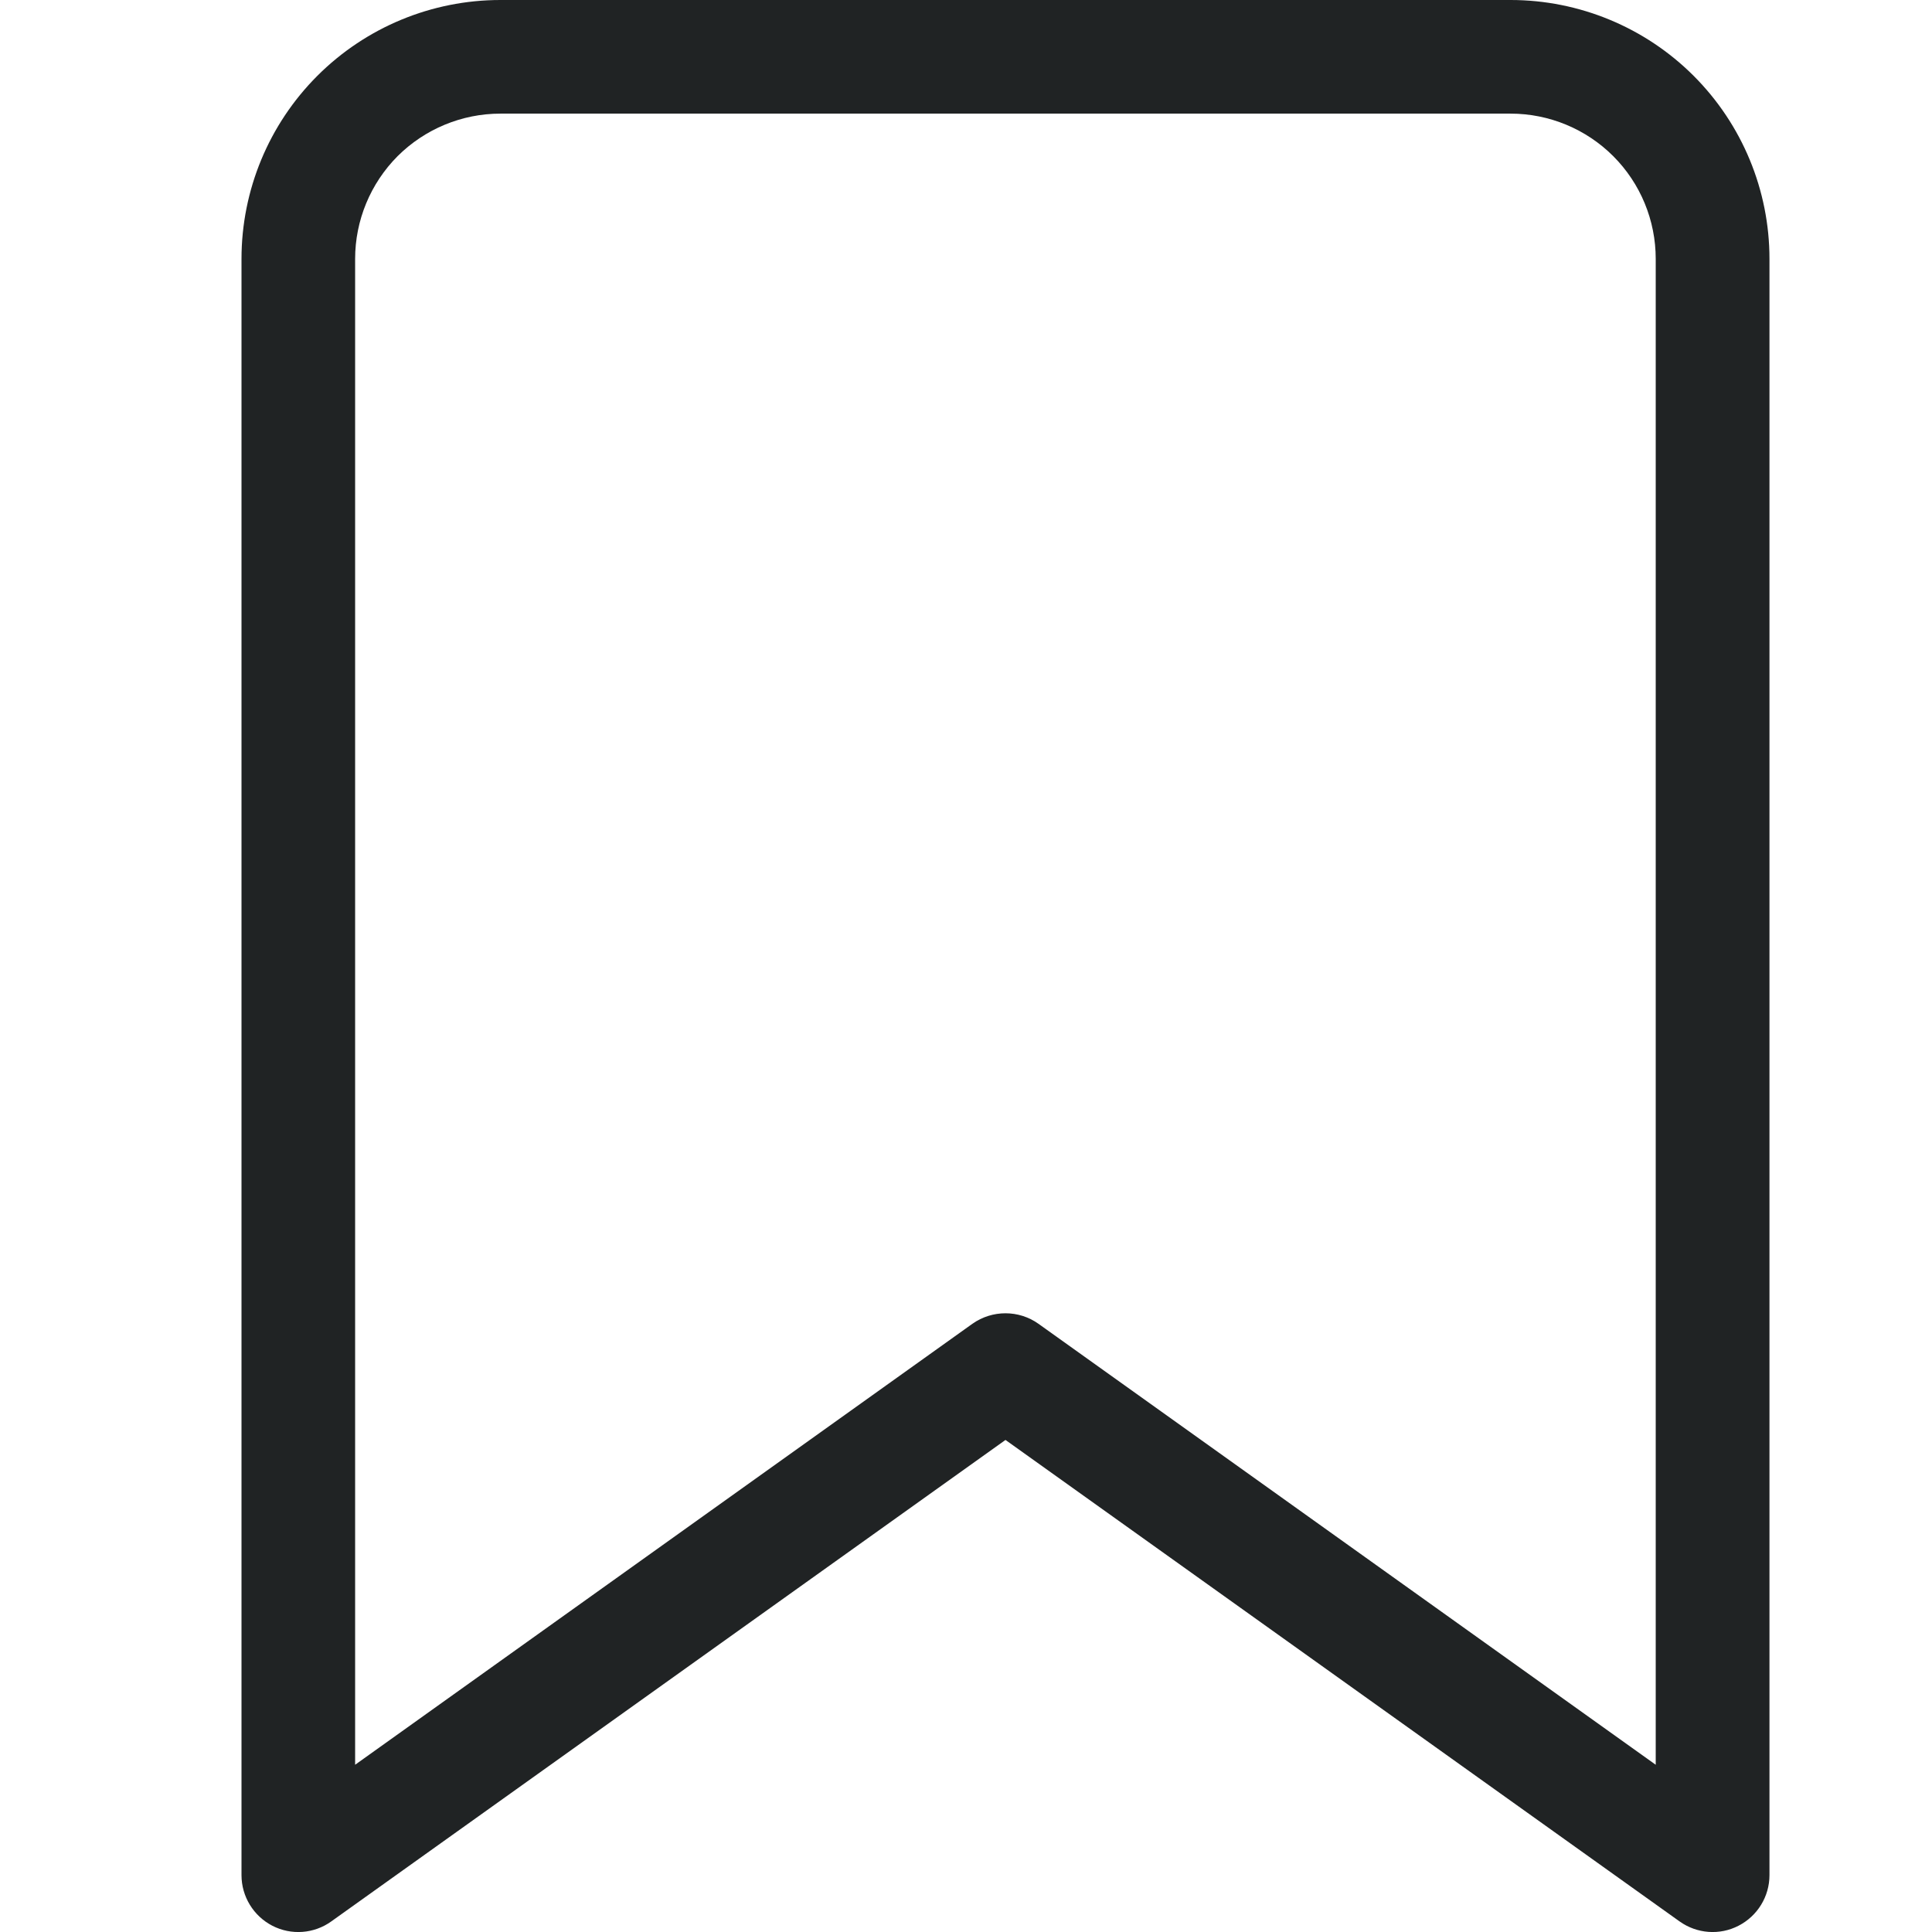
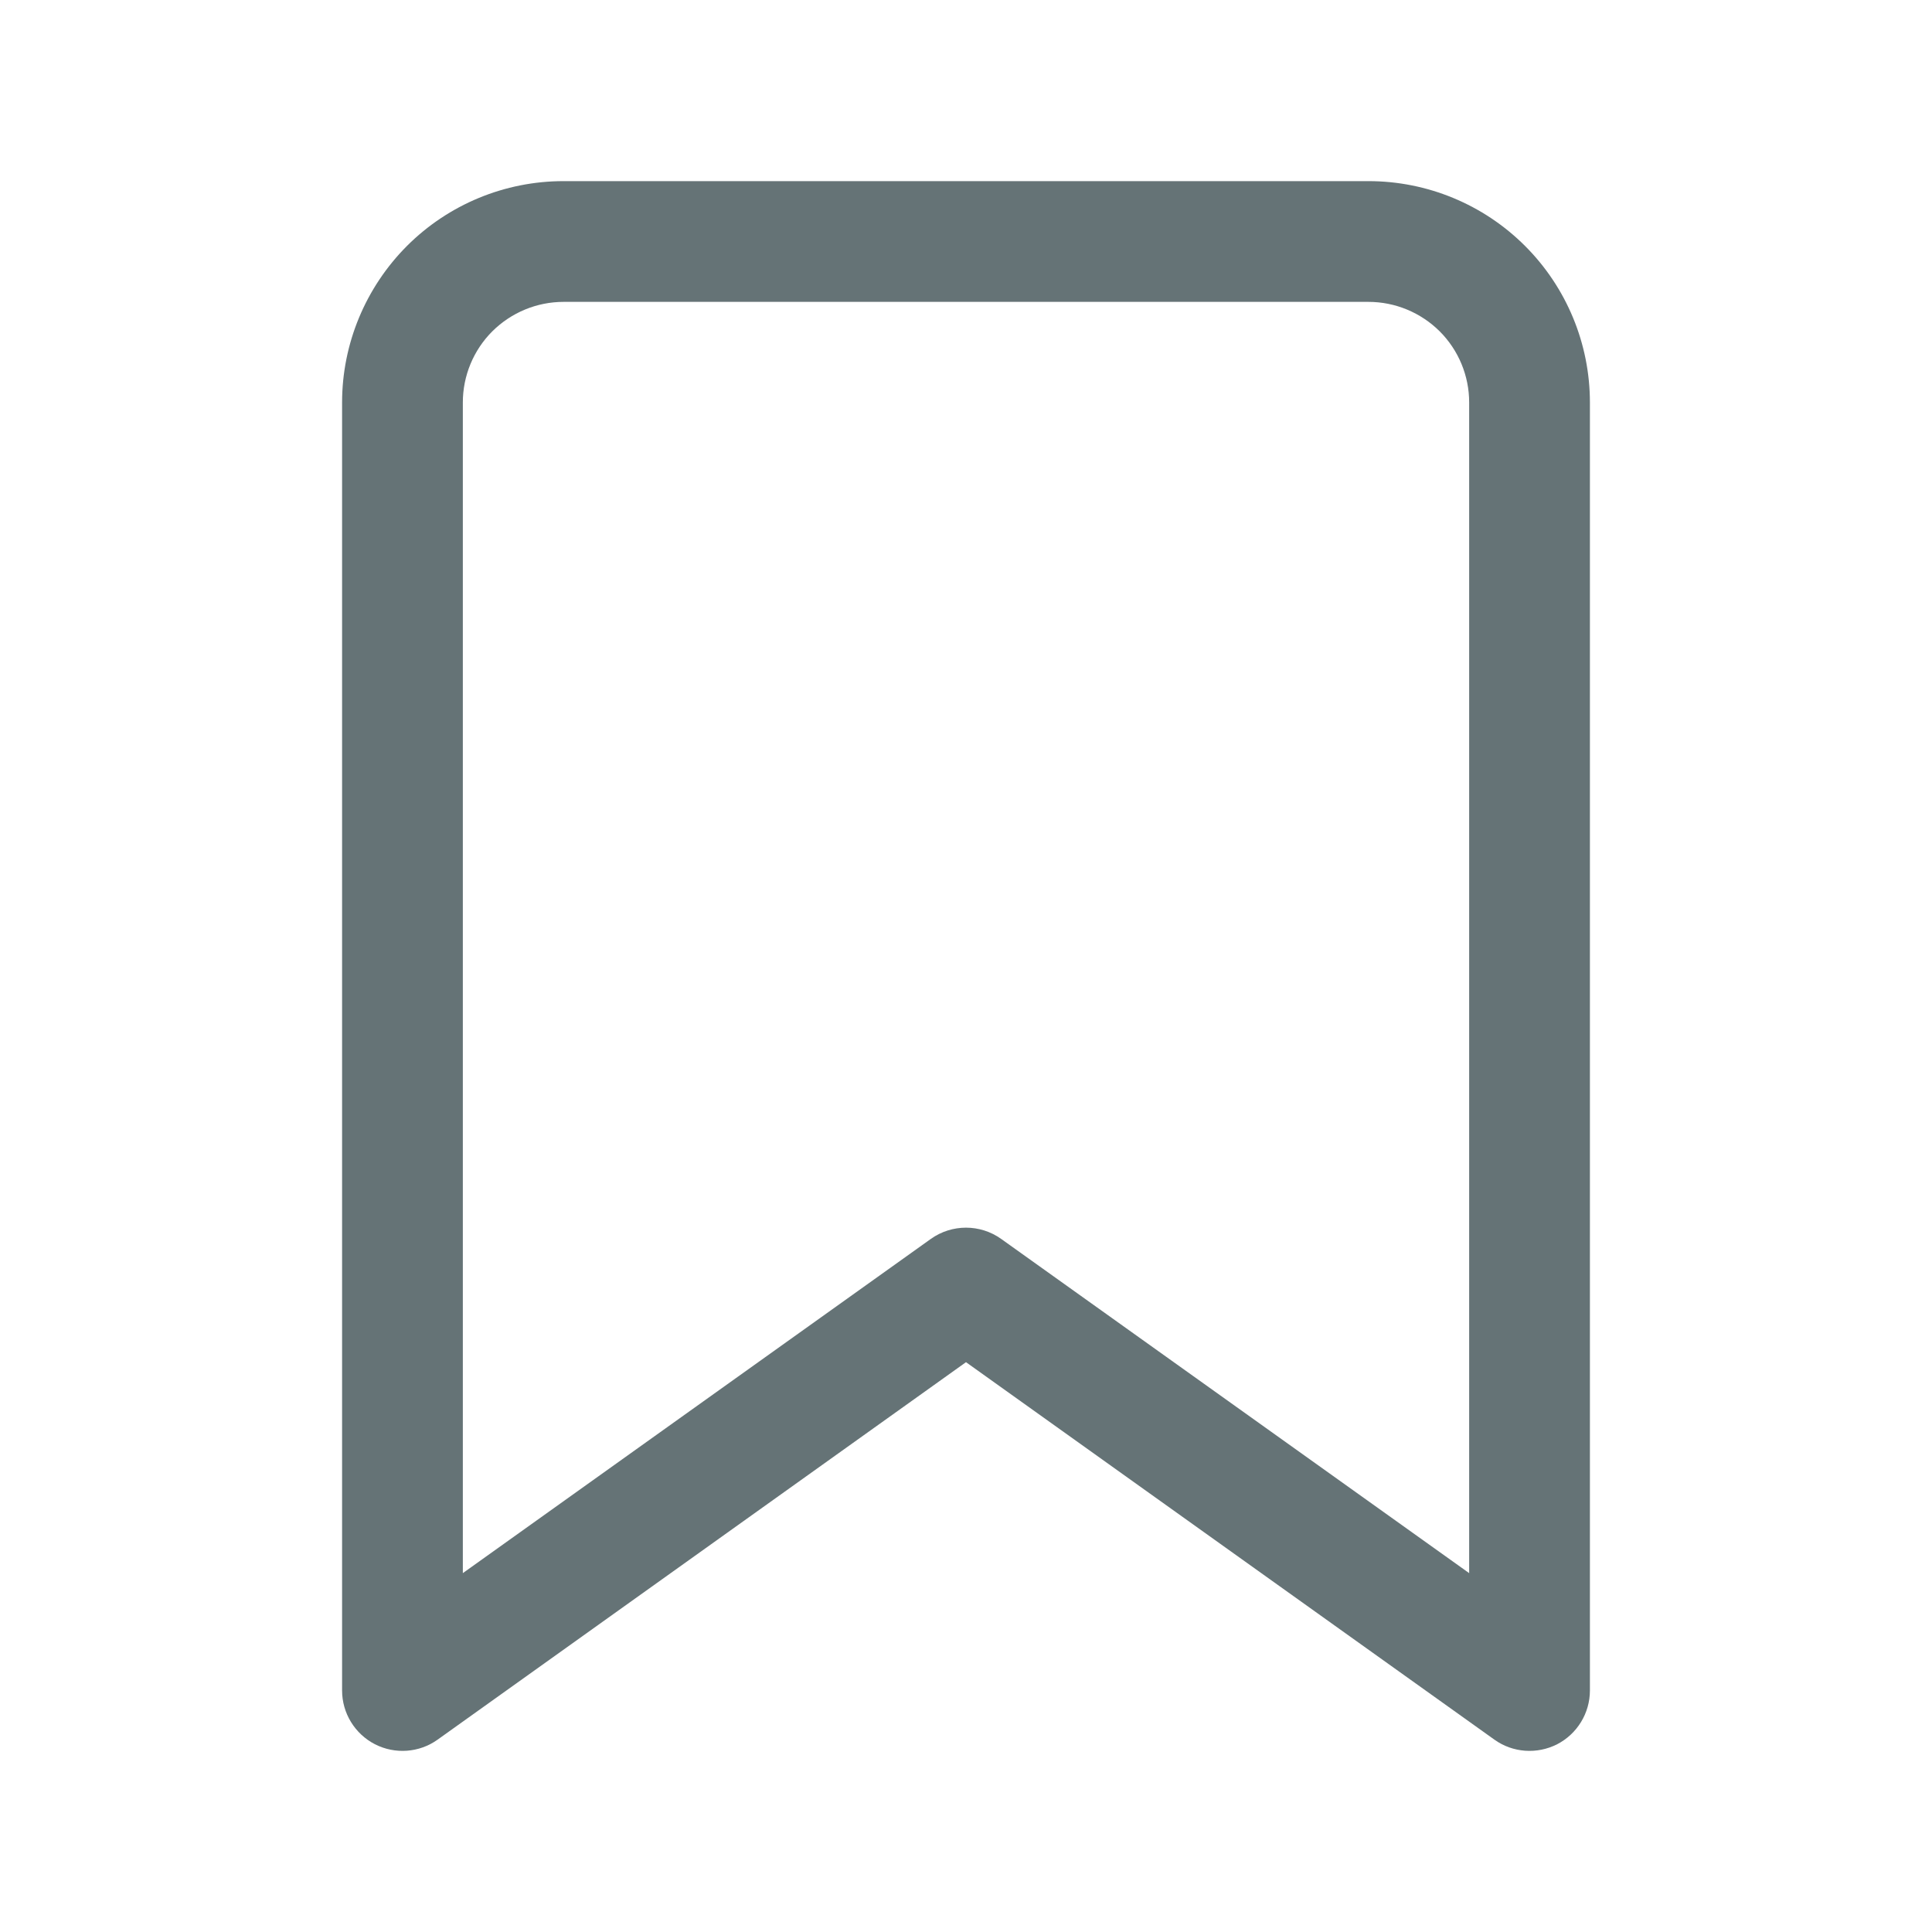
<svg xmlns="http://www.w3.org/2000/svg" width="16" height="16" viewBox="0 0 16 16" fill="none">
-   <path fill-rule="evenodd" clip-rule="evenodd" d="M4.144 0.941C3.825 0.941 3.519 1.068 3.293 1.293C3.068 1.519 2.941 1.825 2.941 2.144V14.615L8.053 10.963C8.217 10.847 8.437 10.847 8.6 10.963L13.712 14.615V2.144C13.712 1.825 13.586 1.519 13.36 1.293C13.135 1.068 12.829 0.941 12.51 0.941H4.144ZM2.628 0.628C3.03 0.226 3.575 0 4.144 0H12.51C13.078 0 13.624 0.226 14.026 0.628C14.428 1.03 14.654 1.575 14.654 2.144V15.529C14.654 15.706 14.555 15.867 14.398 15.948C14.242 16.029 14.053 16.015 13.909 15.912L8.327 11.925L2.744 15.912C2.601 16.015 2.412 16.029 2.255 15.948C2.099 15.867 2 15.706 2 15.529V2.144C2 1.575 2.226 1.03 2.628 0.628Z" fill="#202324" />
+   <path fill-rule="evenodd" clip-rule="evenodd" d="M4.667 2.5C4.446 2.5 4.234 2.588 4.077 2.744C3.921 2.9 3.833 3.112 3.833 3.333V13.028L7.709 10.26C7.883 10.136 8.117 10.136 8.291 10.26L12.167 13.028V3.333C12.167 3.112 12.079 2.9 11.923 2.744C11.766 2.588 11.554 2.5 11.333 2.5H4.667ZM3.37 2.037C3.714 1.693 4.18 1.5 4.667 1.5H11.333C11.82 1.5 12.286 1.693 12.63 2.037C12.974 2.381 13.167 2.847 13.167 3.333V14C13.167 14.187 13.062 14.359 12.896 14.445C12.729 14.53 12.528 14.516 12.376 14.407L8 11.281L3.624 14.407C3.472 14.516 3.271 14.53 3.105 14.445C2.938 14.359 2.833 14.187 2.833 14V3.333C2.833 2.847 3.027 2.381 3.37 2.037Z" fill="#657376" />
</svg>
